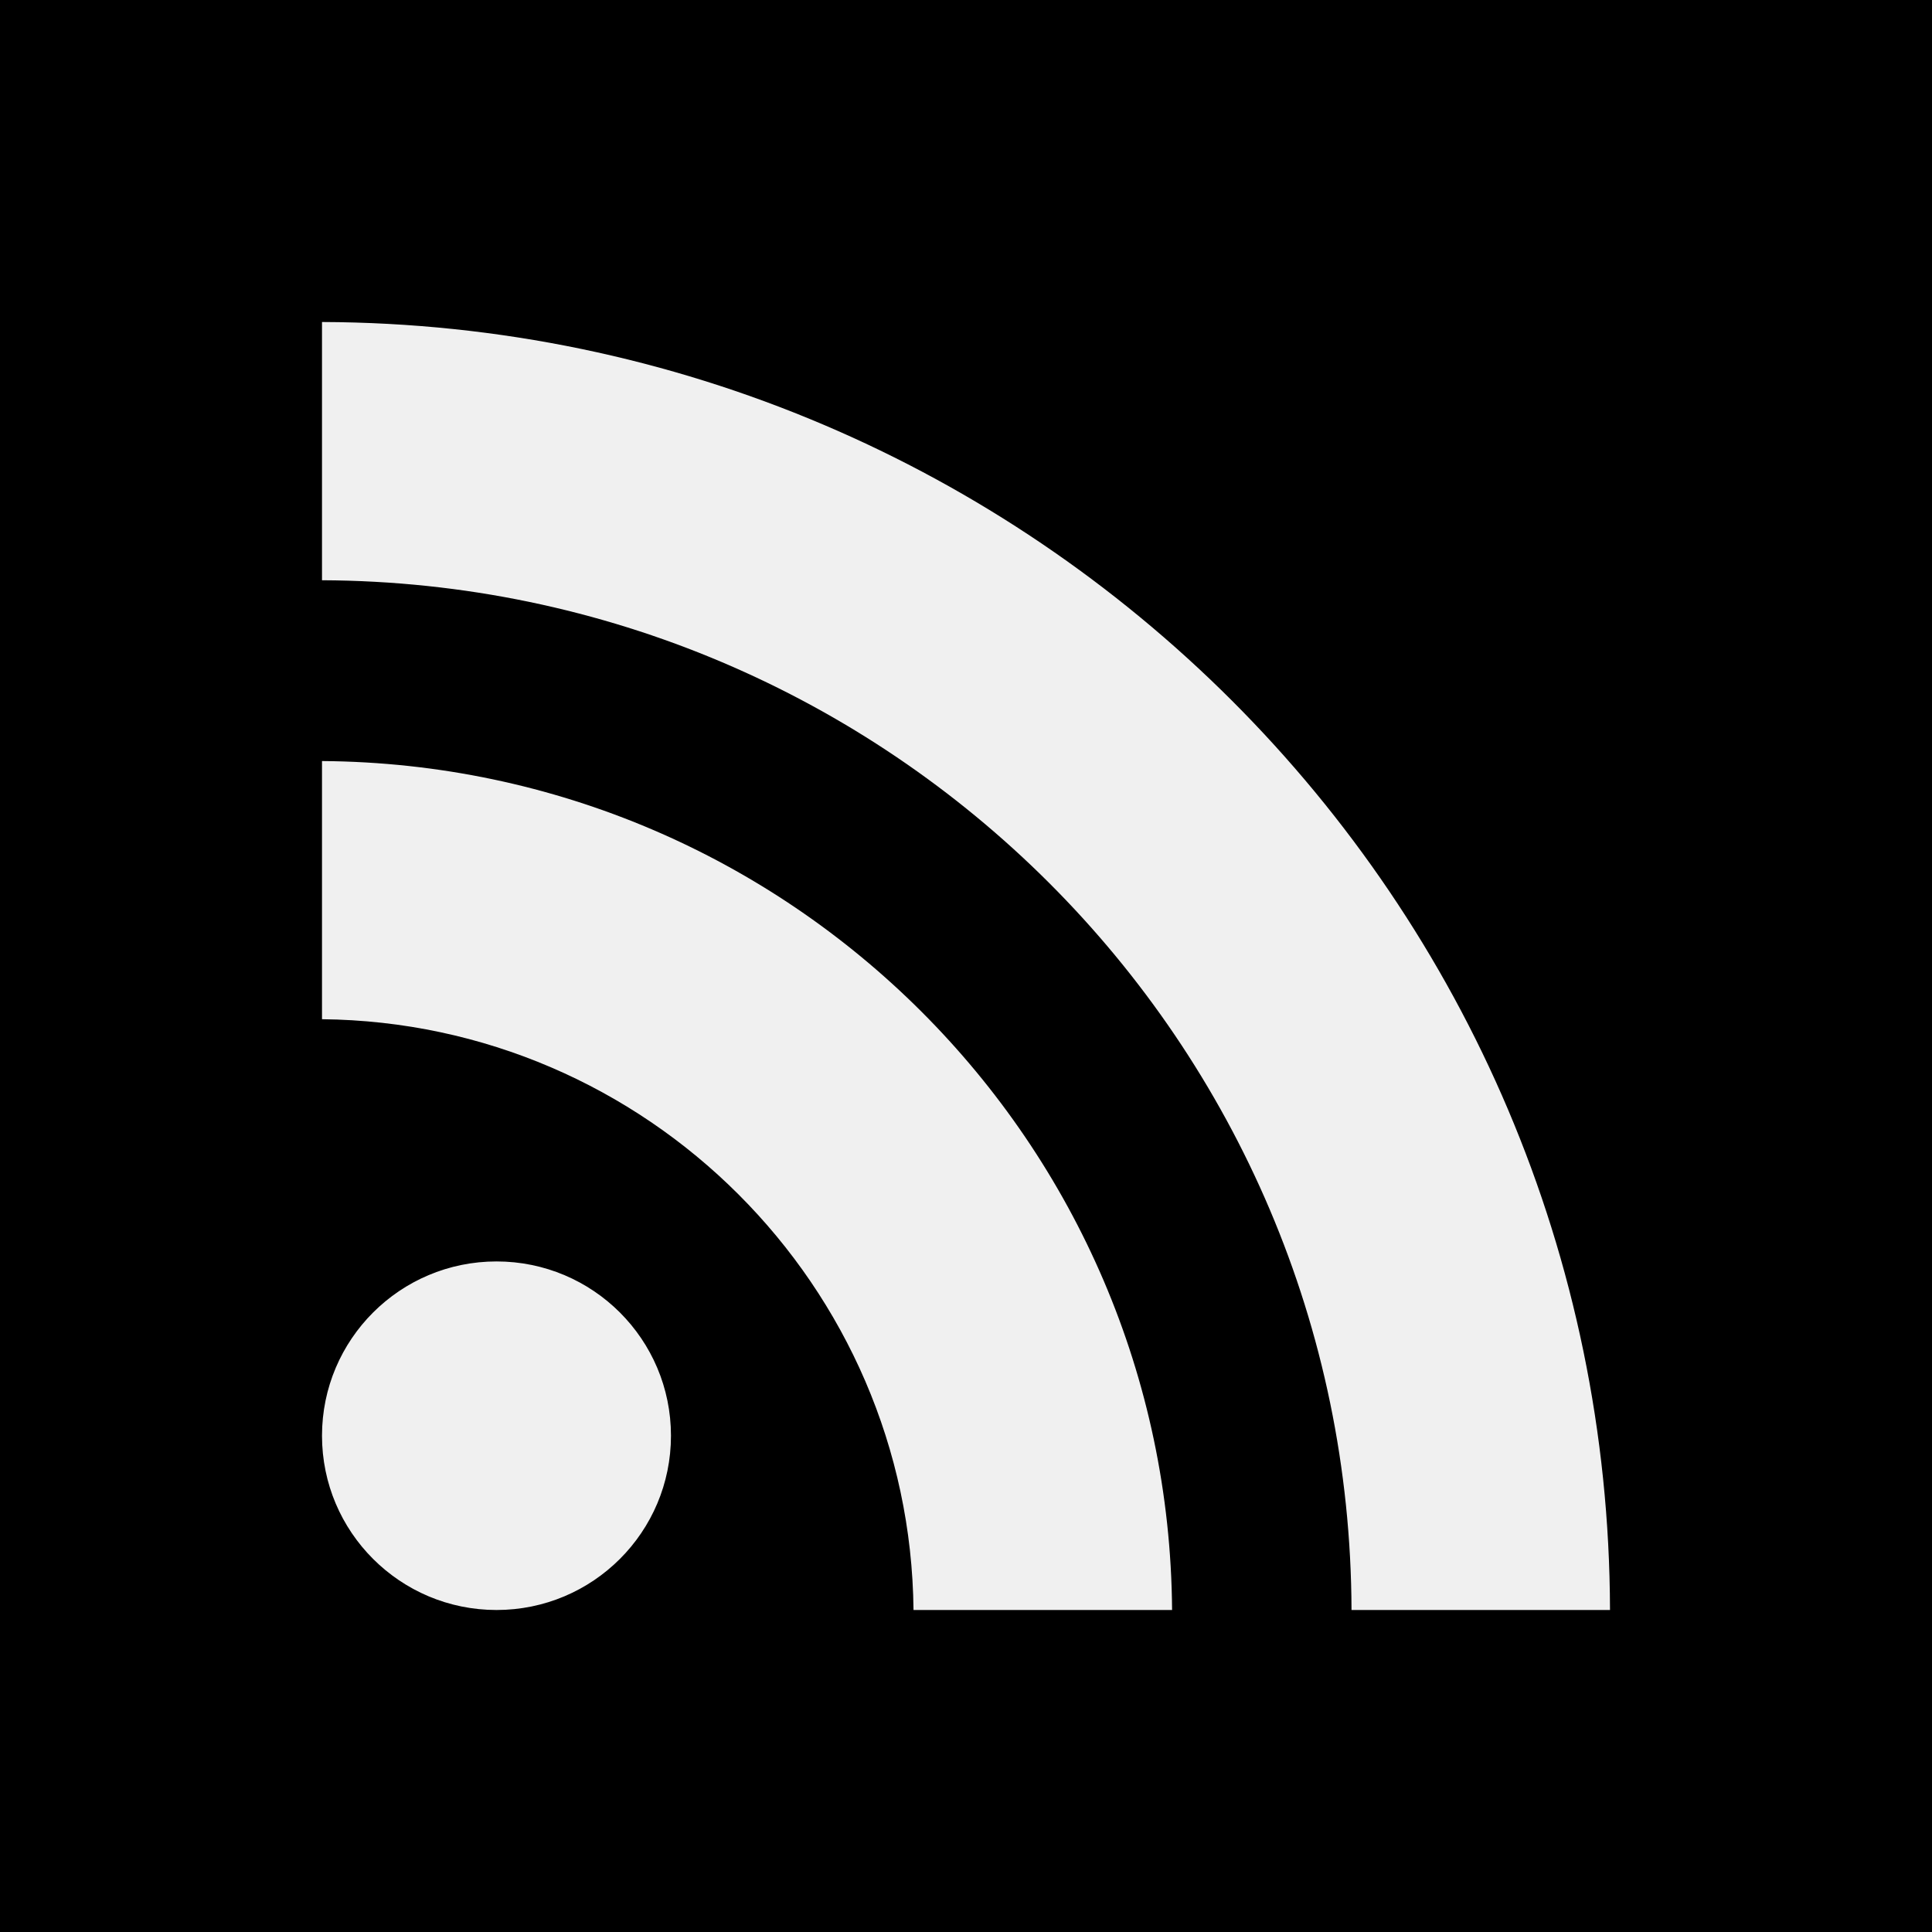
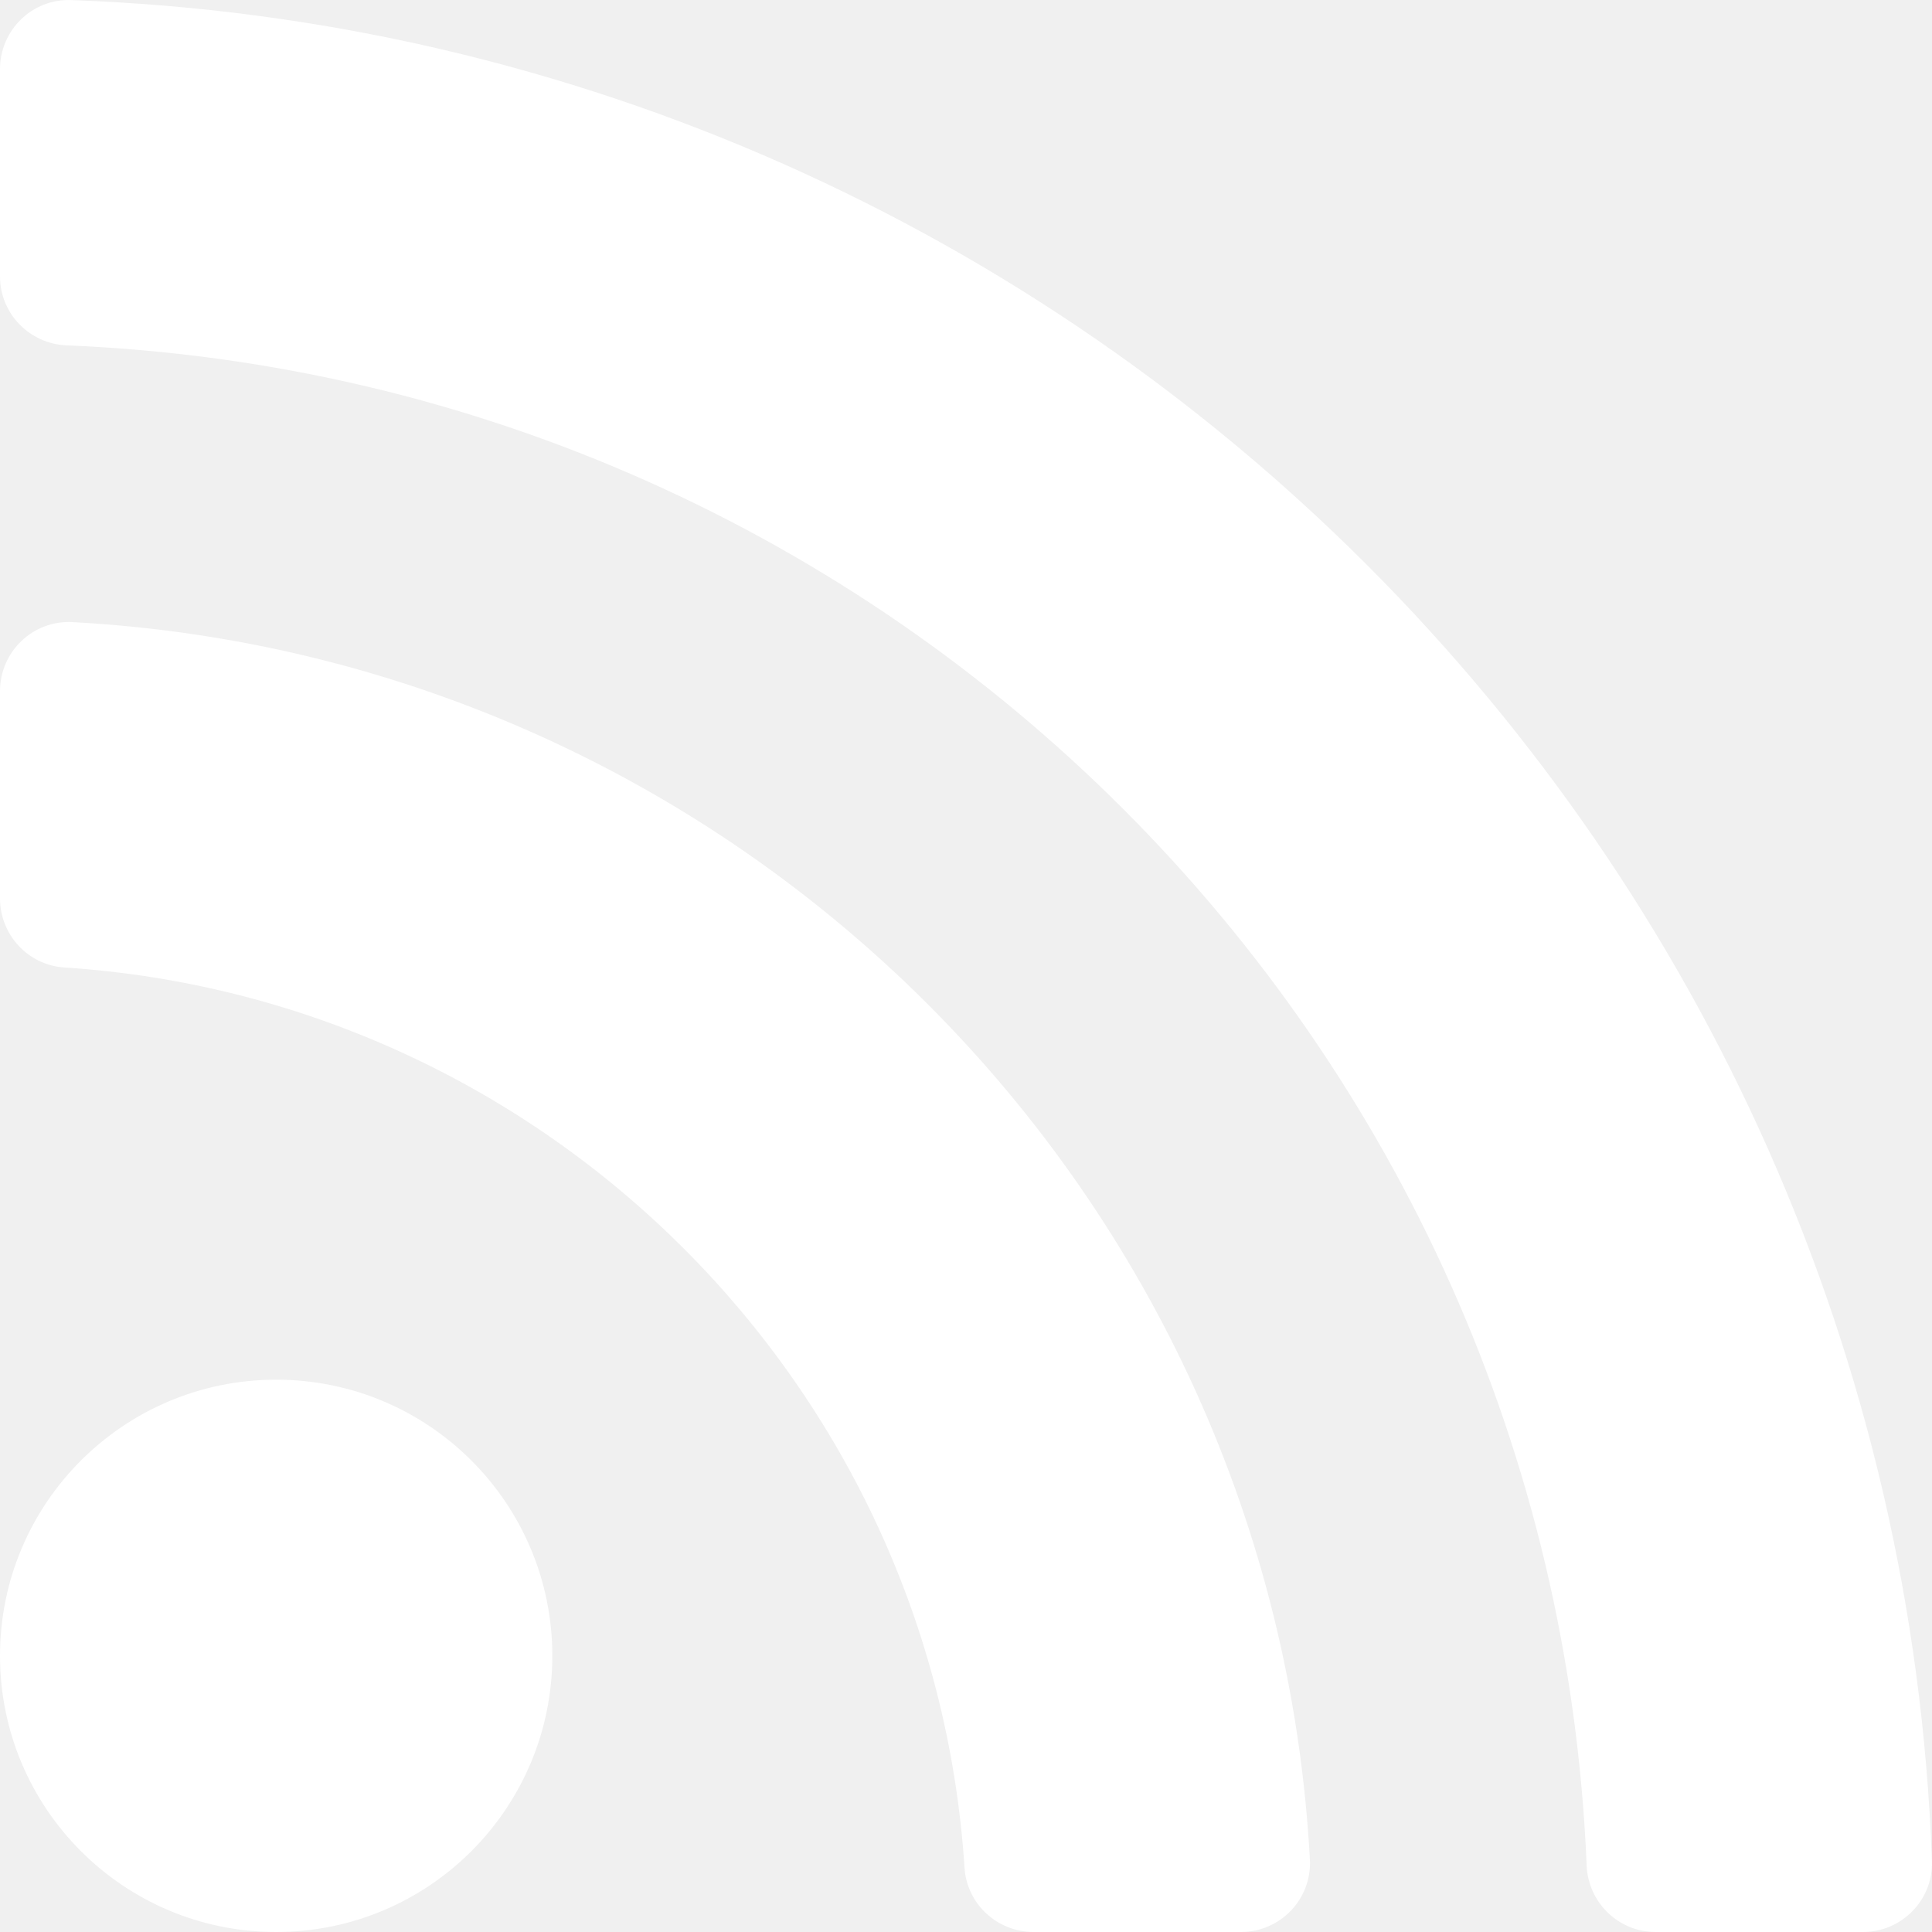
- <svg xmlns="http://www.w3.org/2000/svg" viewBox="0 0 24 24">
-   <path d="M0 0v24h24v-24h-24zm6.168 20c-1.197 0-2.168-.969-2.168-2.165s.971-2.165 2.168-2.165 2.167.969 2.167 2.165-.97 2.165-2.167 2.165zm5.18 0c-.041-4.029-3.314-7.298-7.348-7.339v-3.207c5.814.041 10.518 4.739 10.56 10.546h-3.212zm5.441 0c-.021-7.063-5.736-12.761-12.789-12.792v-3.208c8.83.031 15.98 7.179 16 16h-3.211z" />
+ <svg xmlns="http://www.w3.org/2000/svg" width="25px" height="25px" viewBox="0 0 25 25" version="1.1">
+   <g id="rss" stroke="none" stroke-width="1" fill="none" fill-rule="evenodd">
+     <path d="M7.147,21.426 C7.147,23.4 5.547,25 3.574,25 C1.6,25 0,23.4 0,21.426 C0,19.453 1.6,17.853 3.574,17.853 C5.547,17.853 7.147,19.453 7.147,21.426 L7.147,21.426 Z M16.95,24.063 C16.484,15.436 9.573,8.517 0.937,8.05 C0.427,8.023 0,8.432 0,8.943 L0,11.625 C0,12.095 0.362,12.488 0.831,12.519 C7.071,12.925 12.074,17.915 12.481,24.169 C12.511,24.638 12.905,25 13.375,25 L16.057,25 C16.568,25 16.977,24.573 16.95,24.063 Z M24.999,24.079 C24.531,11.031 14.033,0.471 0.921,0.001 C0.417,-0.018 0,0.39 0,0.894 L0,3.576 C0,4.057 0.381,4.449 0.862,4.469 C11.531,4.906 20.094,13.471 20.531,24.138 C20.551,24.619 20.943,25 21.424,25 L24.106,25 C24.61,25 25.018,24.583 24.999,24.079 L24.999,24.079 Z" id="Shape" fill="#FFFFFF" fill-rule="nonzero" />
+   </g>
</svg>
